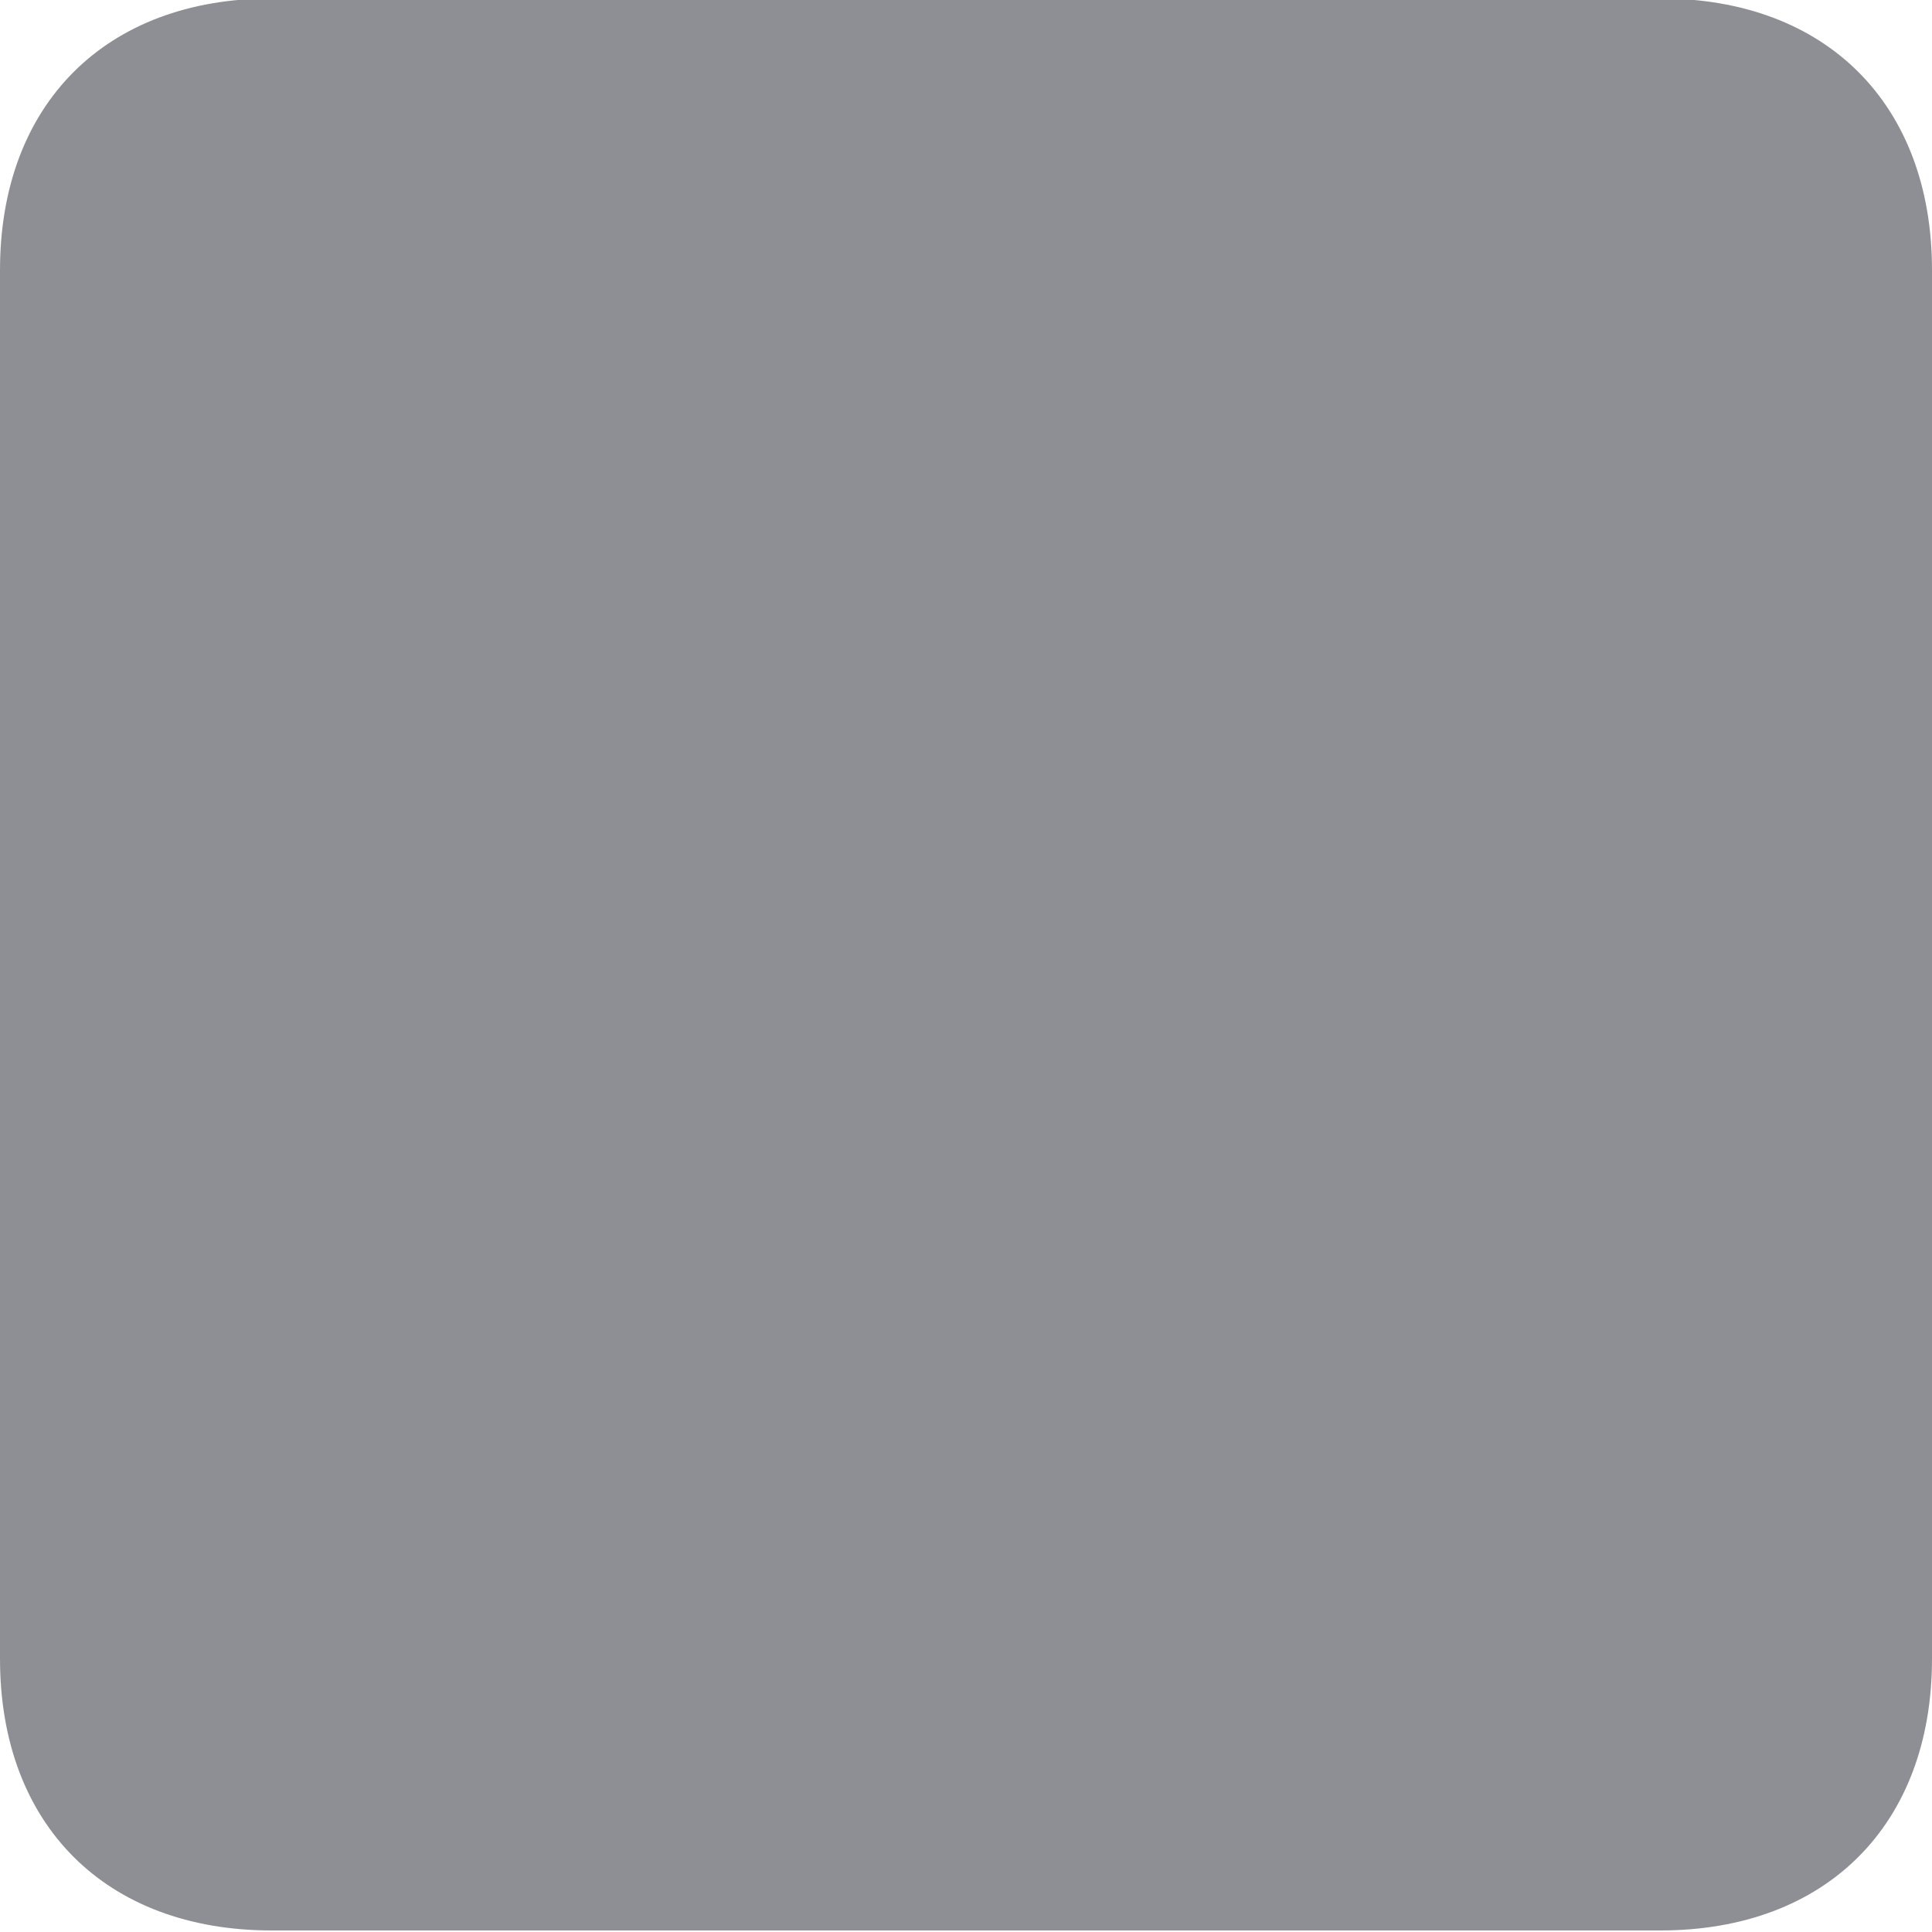
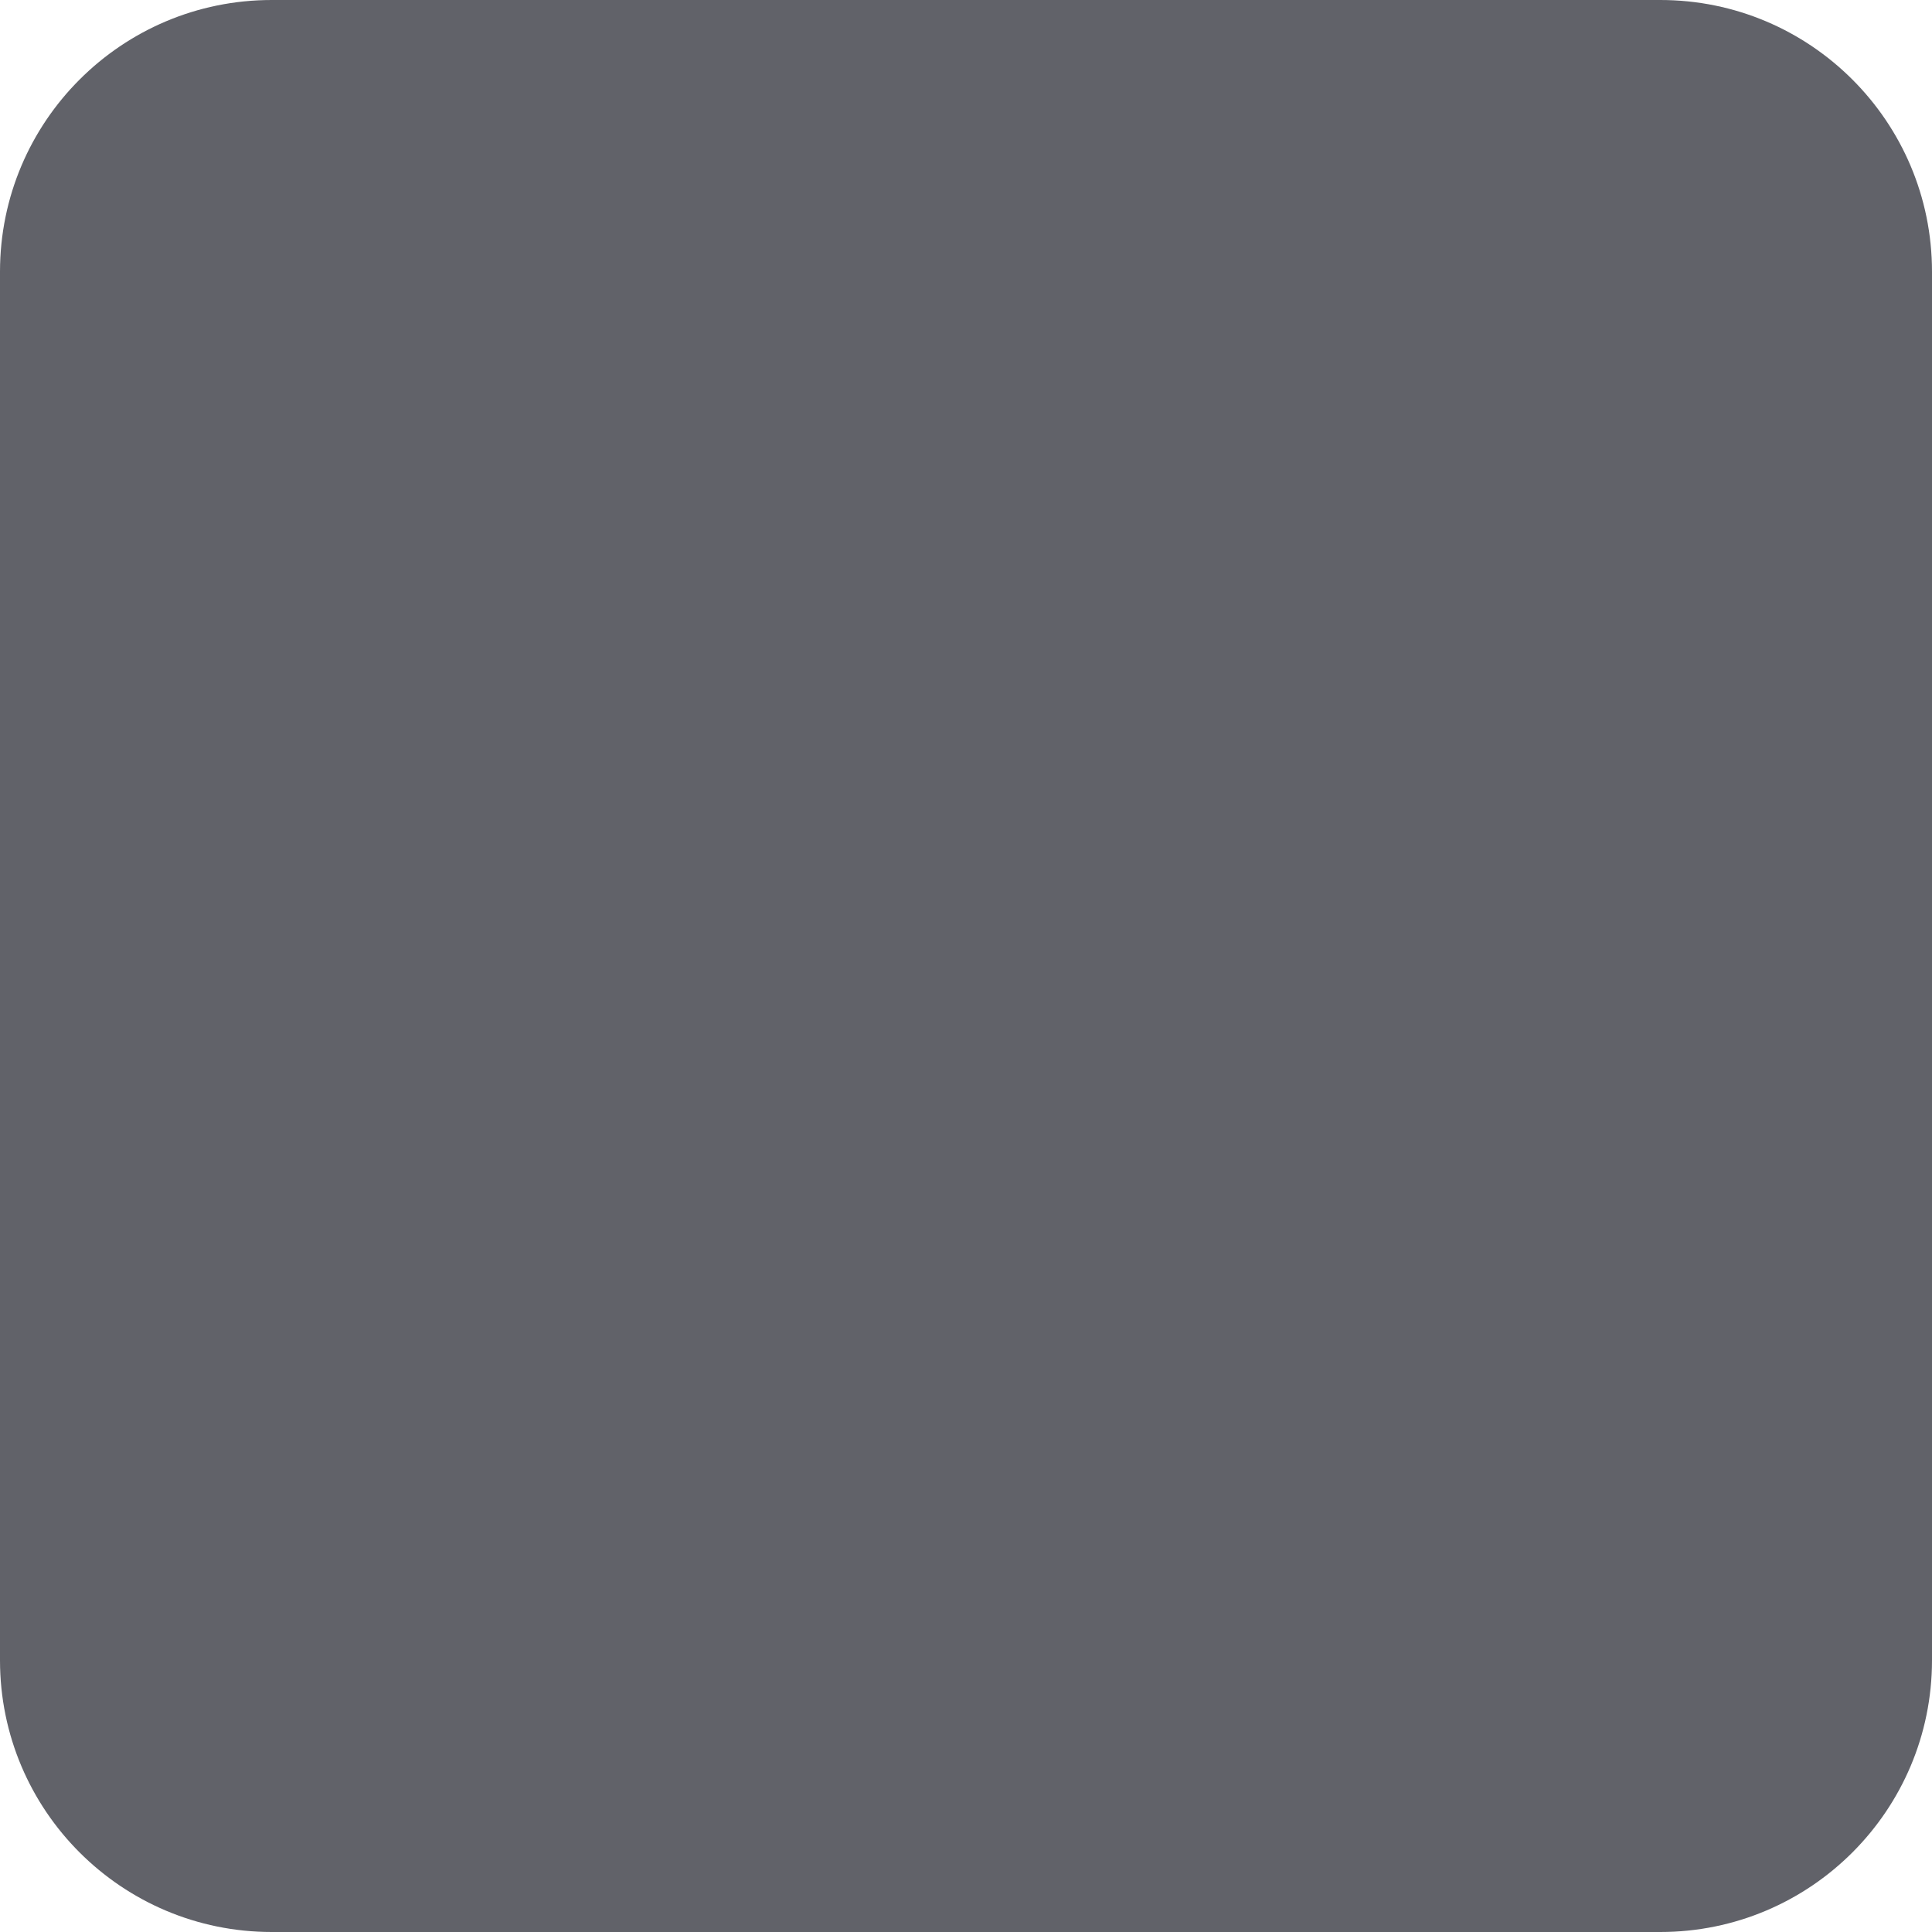
<svg xmlns="http://www.w3.org/2000/svg" version="1.1" id="svg2" width="128" height="128" viewBox="0 0 128 128" xml:space="preserve">
  <defs id="defs6" />
-   <path id="path29541-5" style="display:inline;opacity:0.5;fill:#1e1f29;fill-opacity:1;stroke:none;stroke-width:0;stroke-linecap:butt;stroke-linejoin:miter;stroke-miterlimit:4;stroke-dasharray:none;stroke-opacity:1" d="m 18,127.898 c -11,0 -18,-7 -18,-18 V 17.898 C 0,6.898 7,-0.102 18,-0.102 h 92 c 11,0 18,7 18,18 v 92 0 0 c 0,11 -7,18 -18,18 z" />
+   <rect style="display:inline;opacity:0.7;fill:#1e202a;fill-opacity:1;fill-rule:evenodd;stroke-width:2;stroke-linecap:square;stroke-linejoin:round;stroke-miterlimit:0" id="rect65-5" width="128" height="128" x="0" y="0" rx="18" ry="18" />
</svg>
